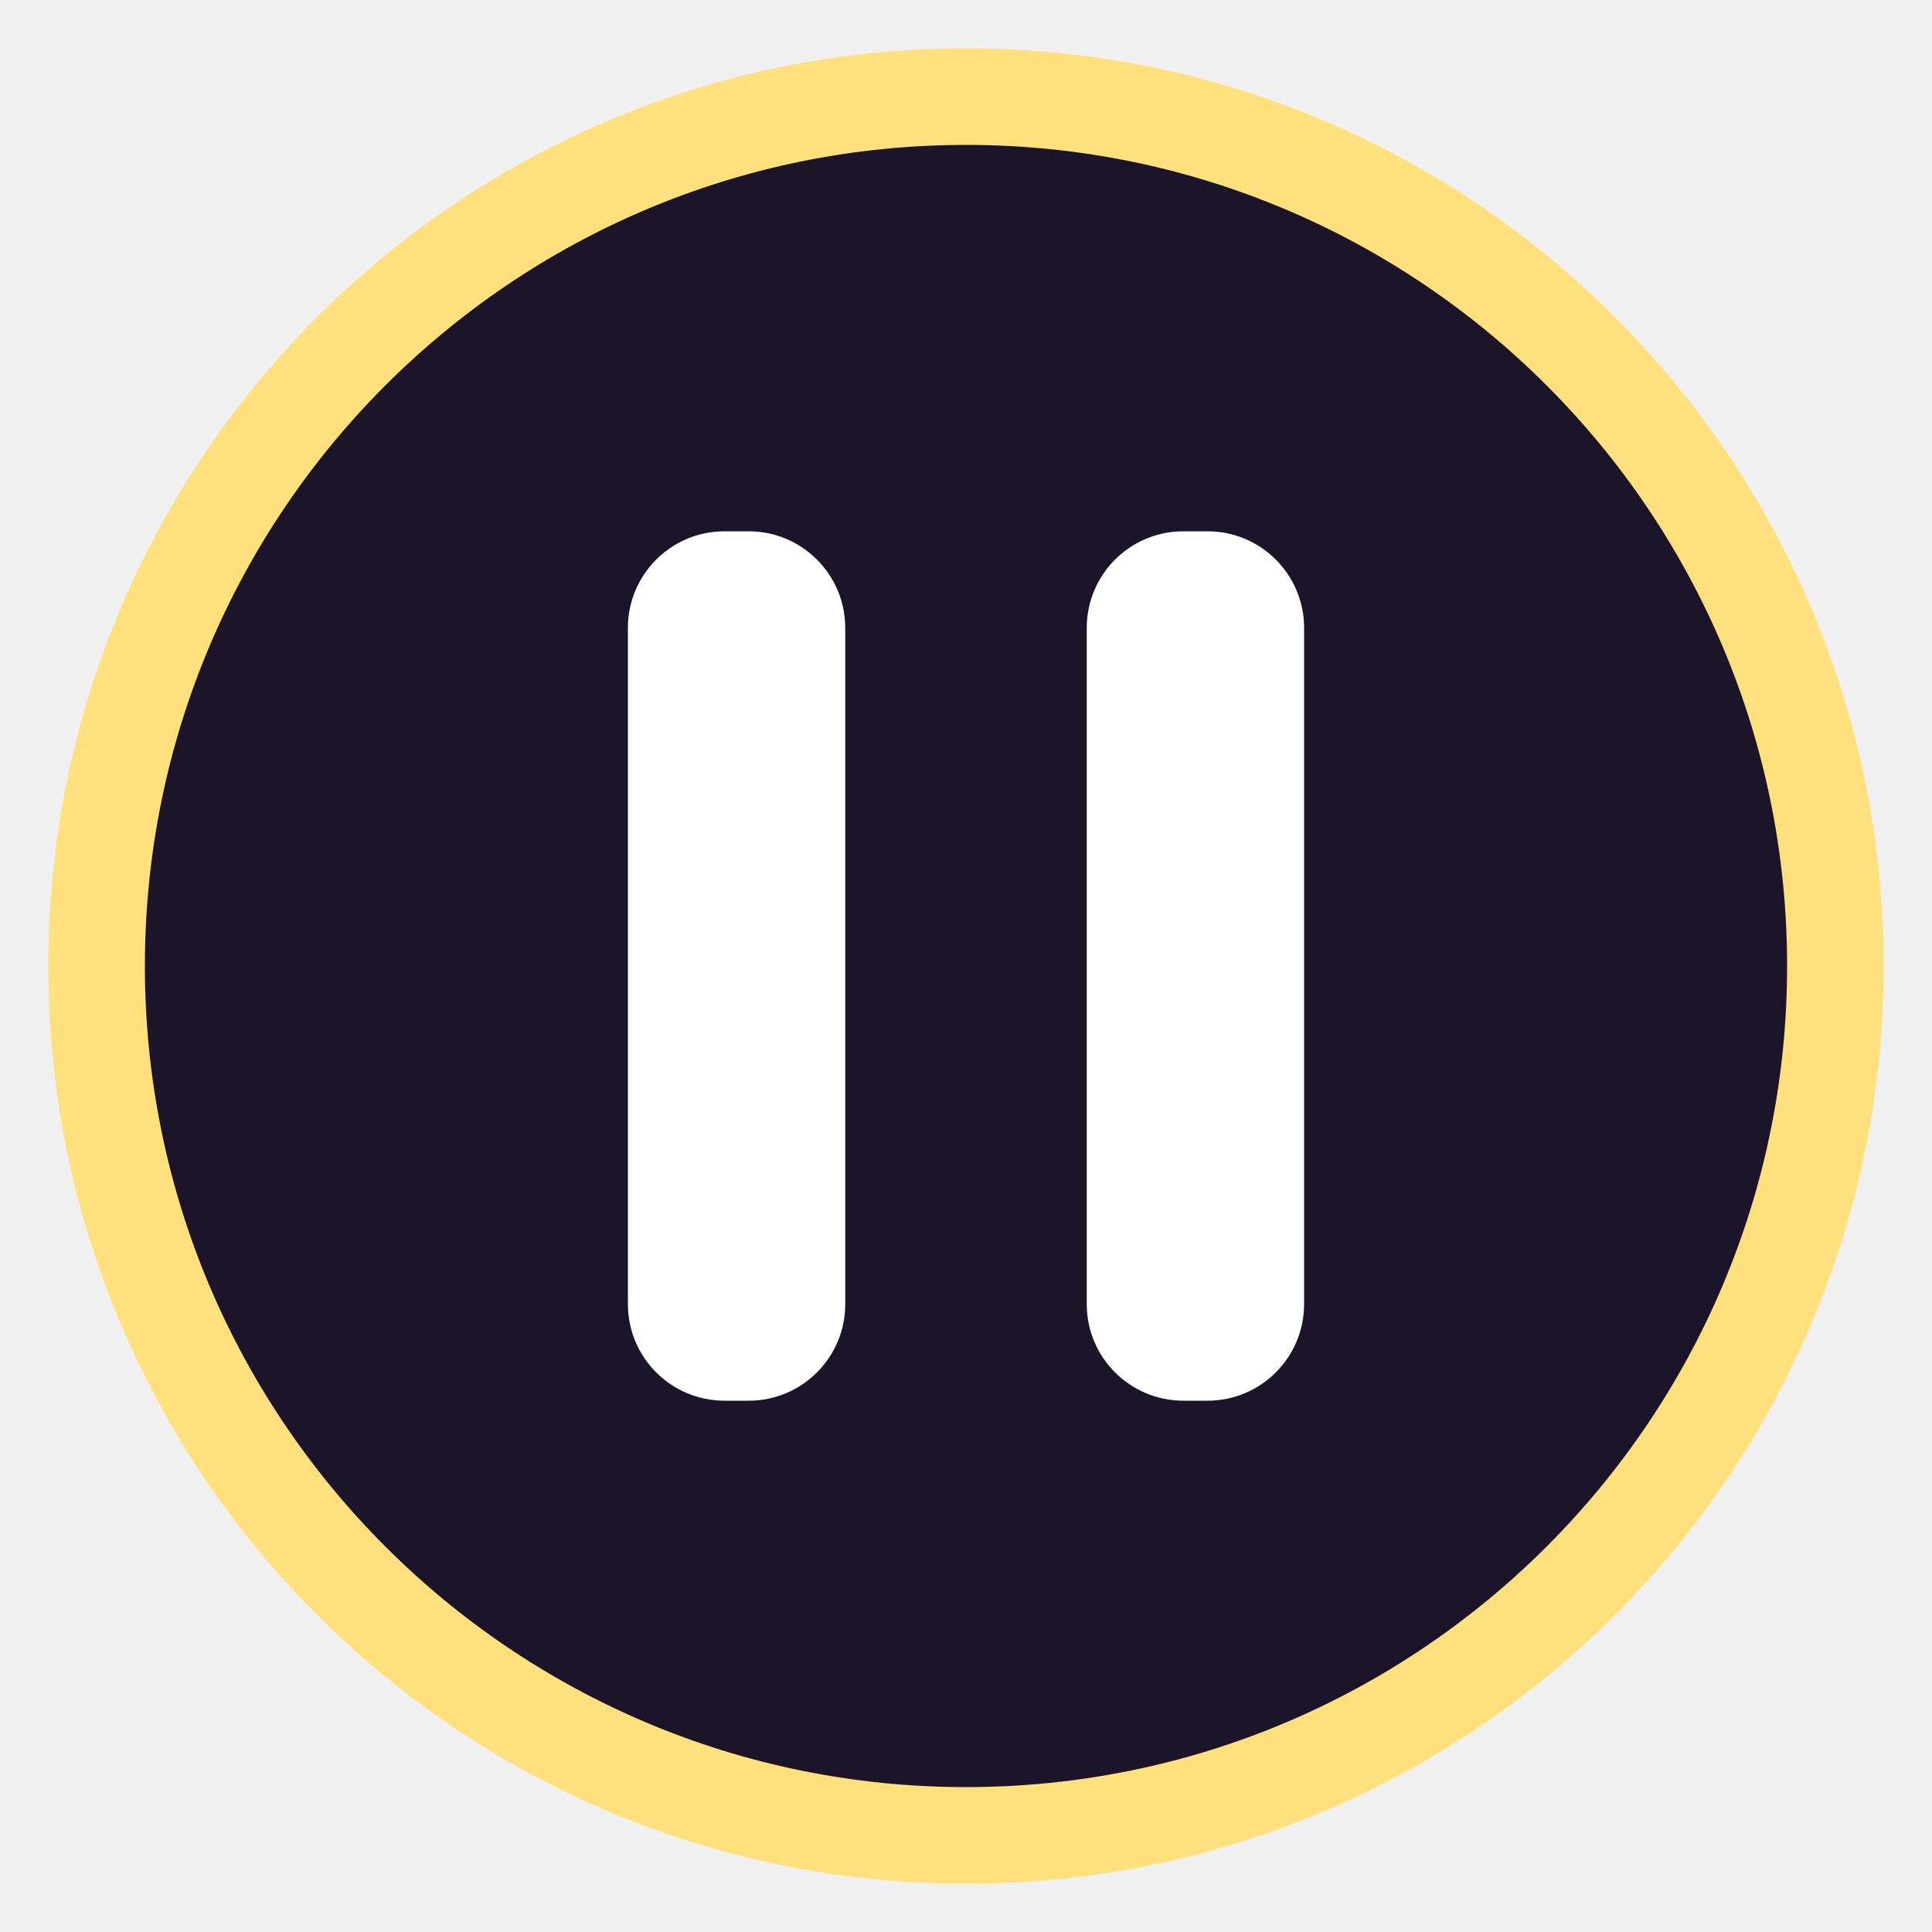
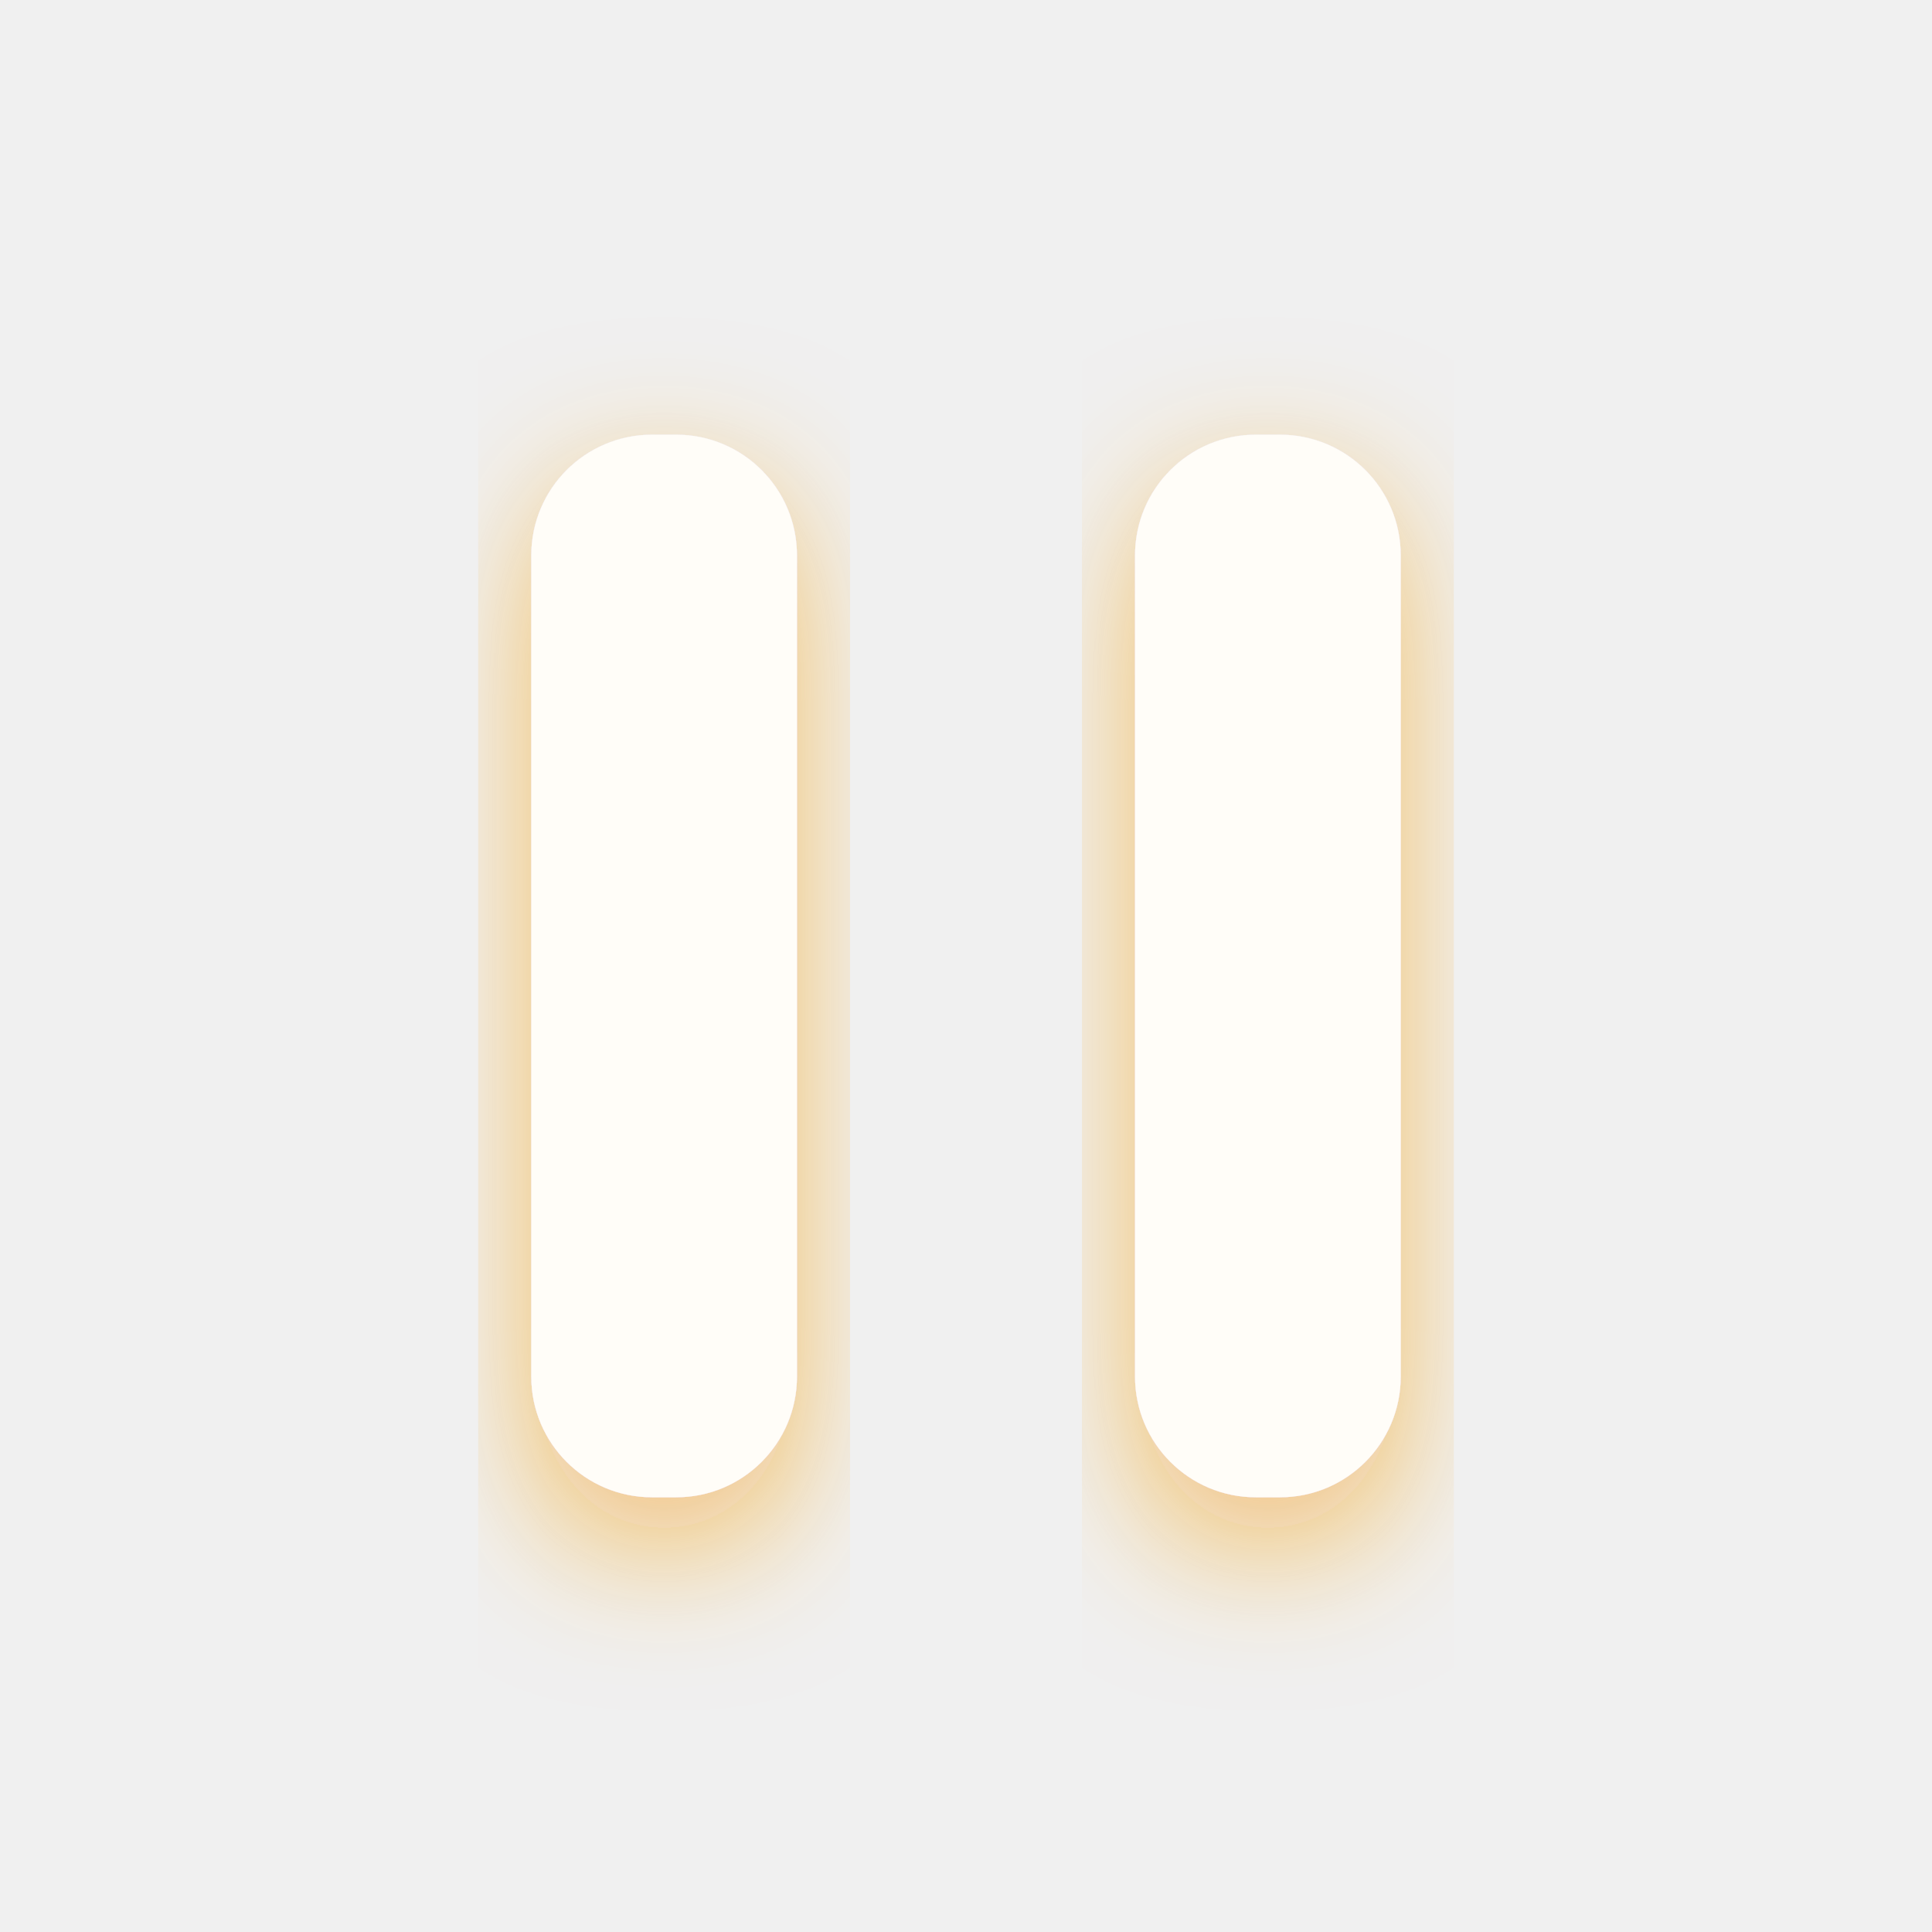
<svg xmlns="http://www.w3.org/2000/svg" viewBox="0 0 40 40" width="40" height="40">
-   <circle cx="20" cy="20" r="18" fill="#1C1428" stroke="#FFE07D" stroke-width="2" />
-   <rect x="13" y="11" width="4.5" height="18" rx="2" fill="#FFFFFF" />
-   <rect x="22.5" y="11" width="4.5" height="18" rx="2" fill="#FFFFFF" />
+   <defs>
+     <filter id="pauseGlow" x="-20%" y="-20%" width="140%" height="140%">
+       <feDropShadow dx="0" dy="1" stdDeviation="1.5" flood-color="#F59E0B" flood-opacity="0.6" />
+     </filter>
+   </defs>
+   <rect x="11" y="9" width="5.5" height="22" rx="2.5" fill="#FFFDF8" filter="url(#pauseGlow)" />
+   <rect x="23.5" y="9" width="5.5" height="22" rx="2.5" fill="#FFFDF8" filter="url(#pauseGlow)" />
</svg>
